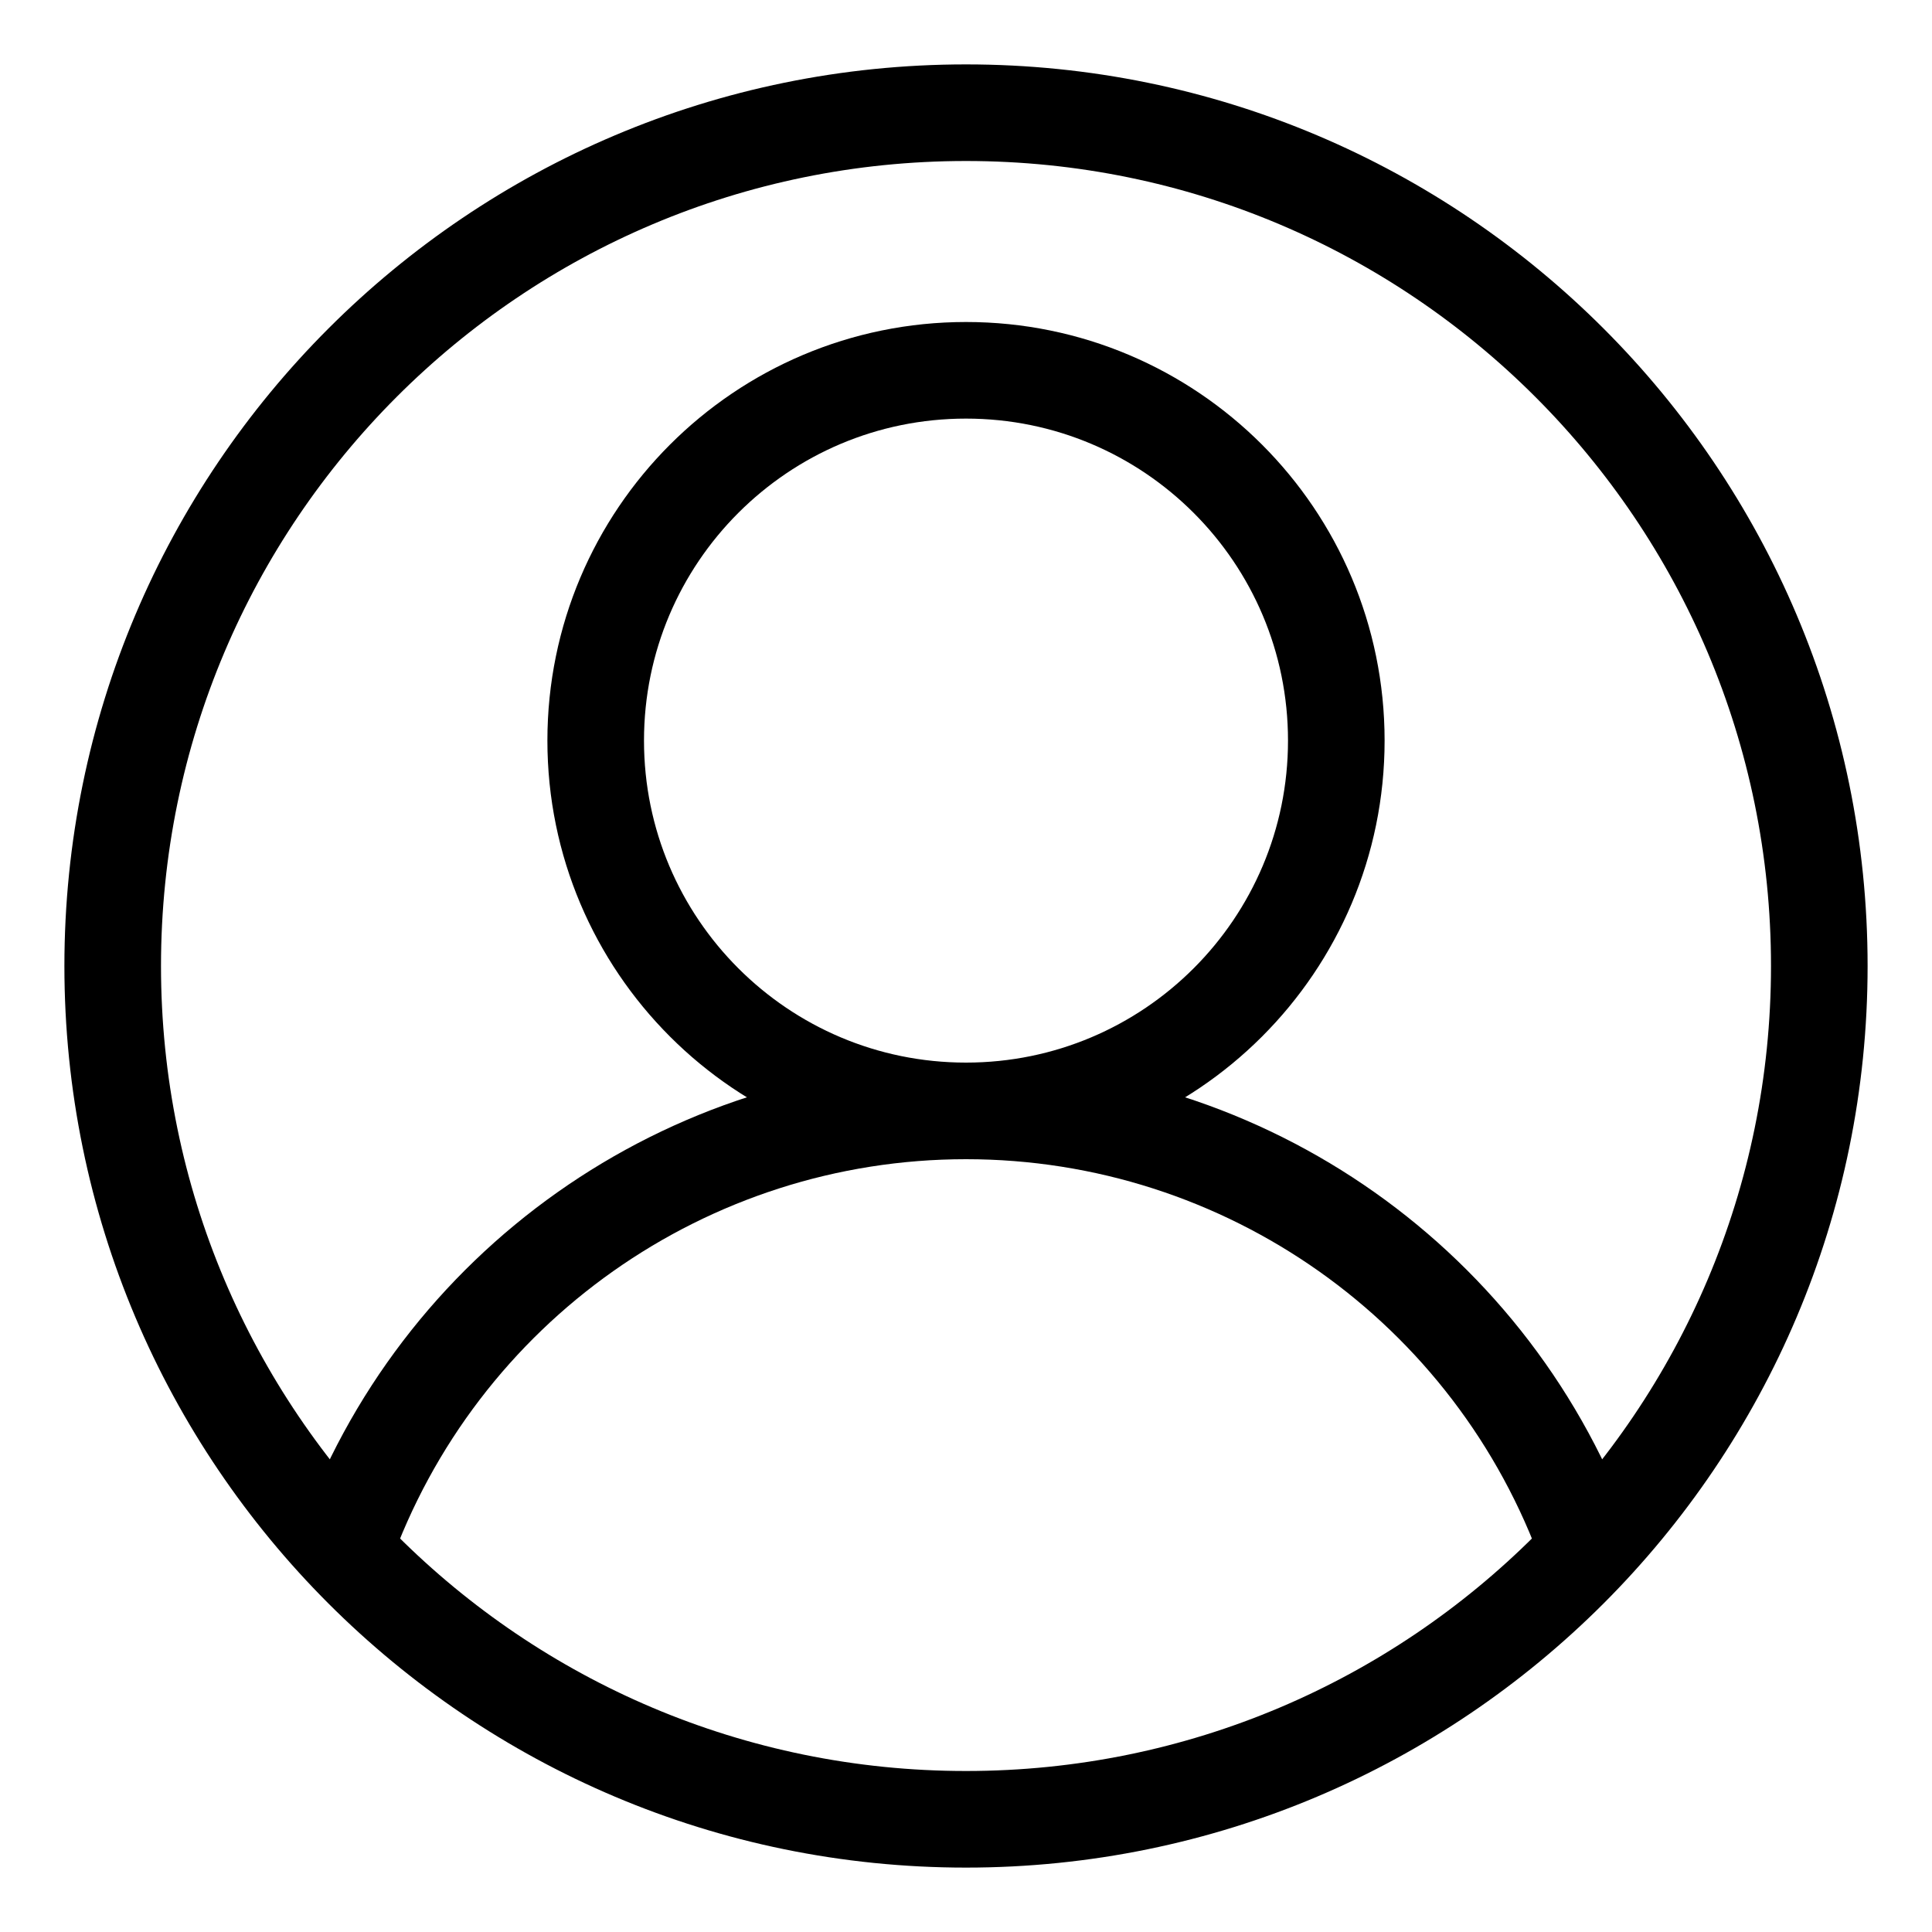
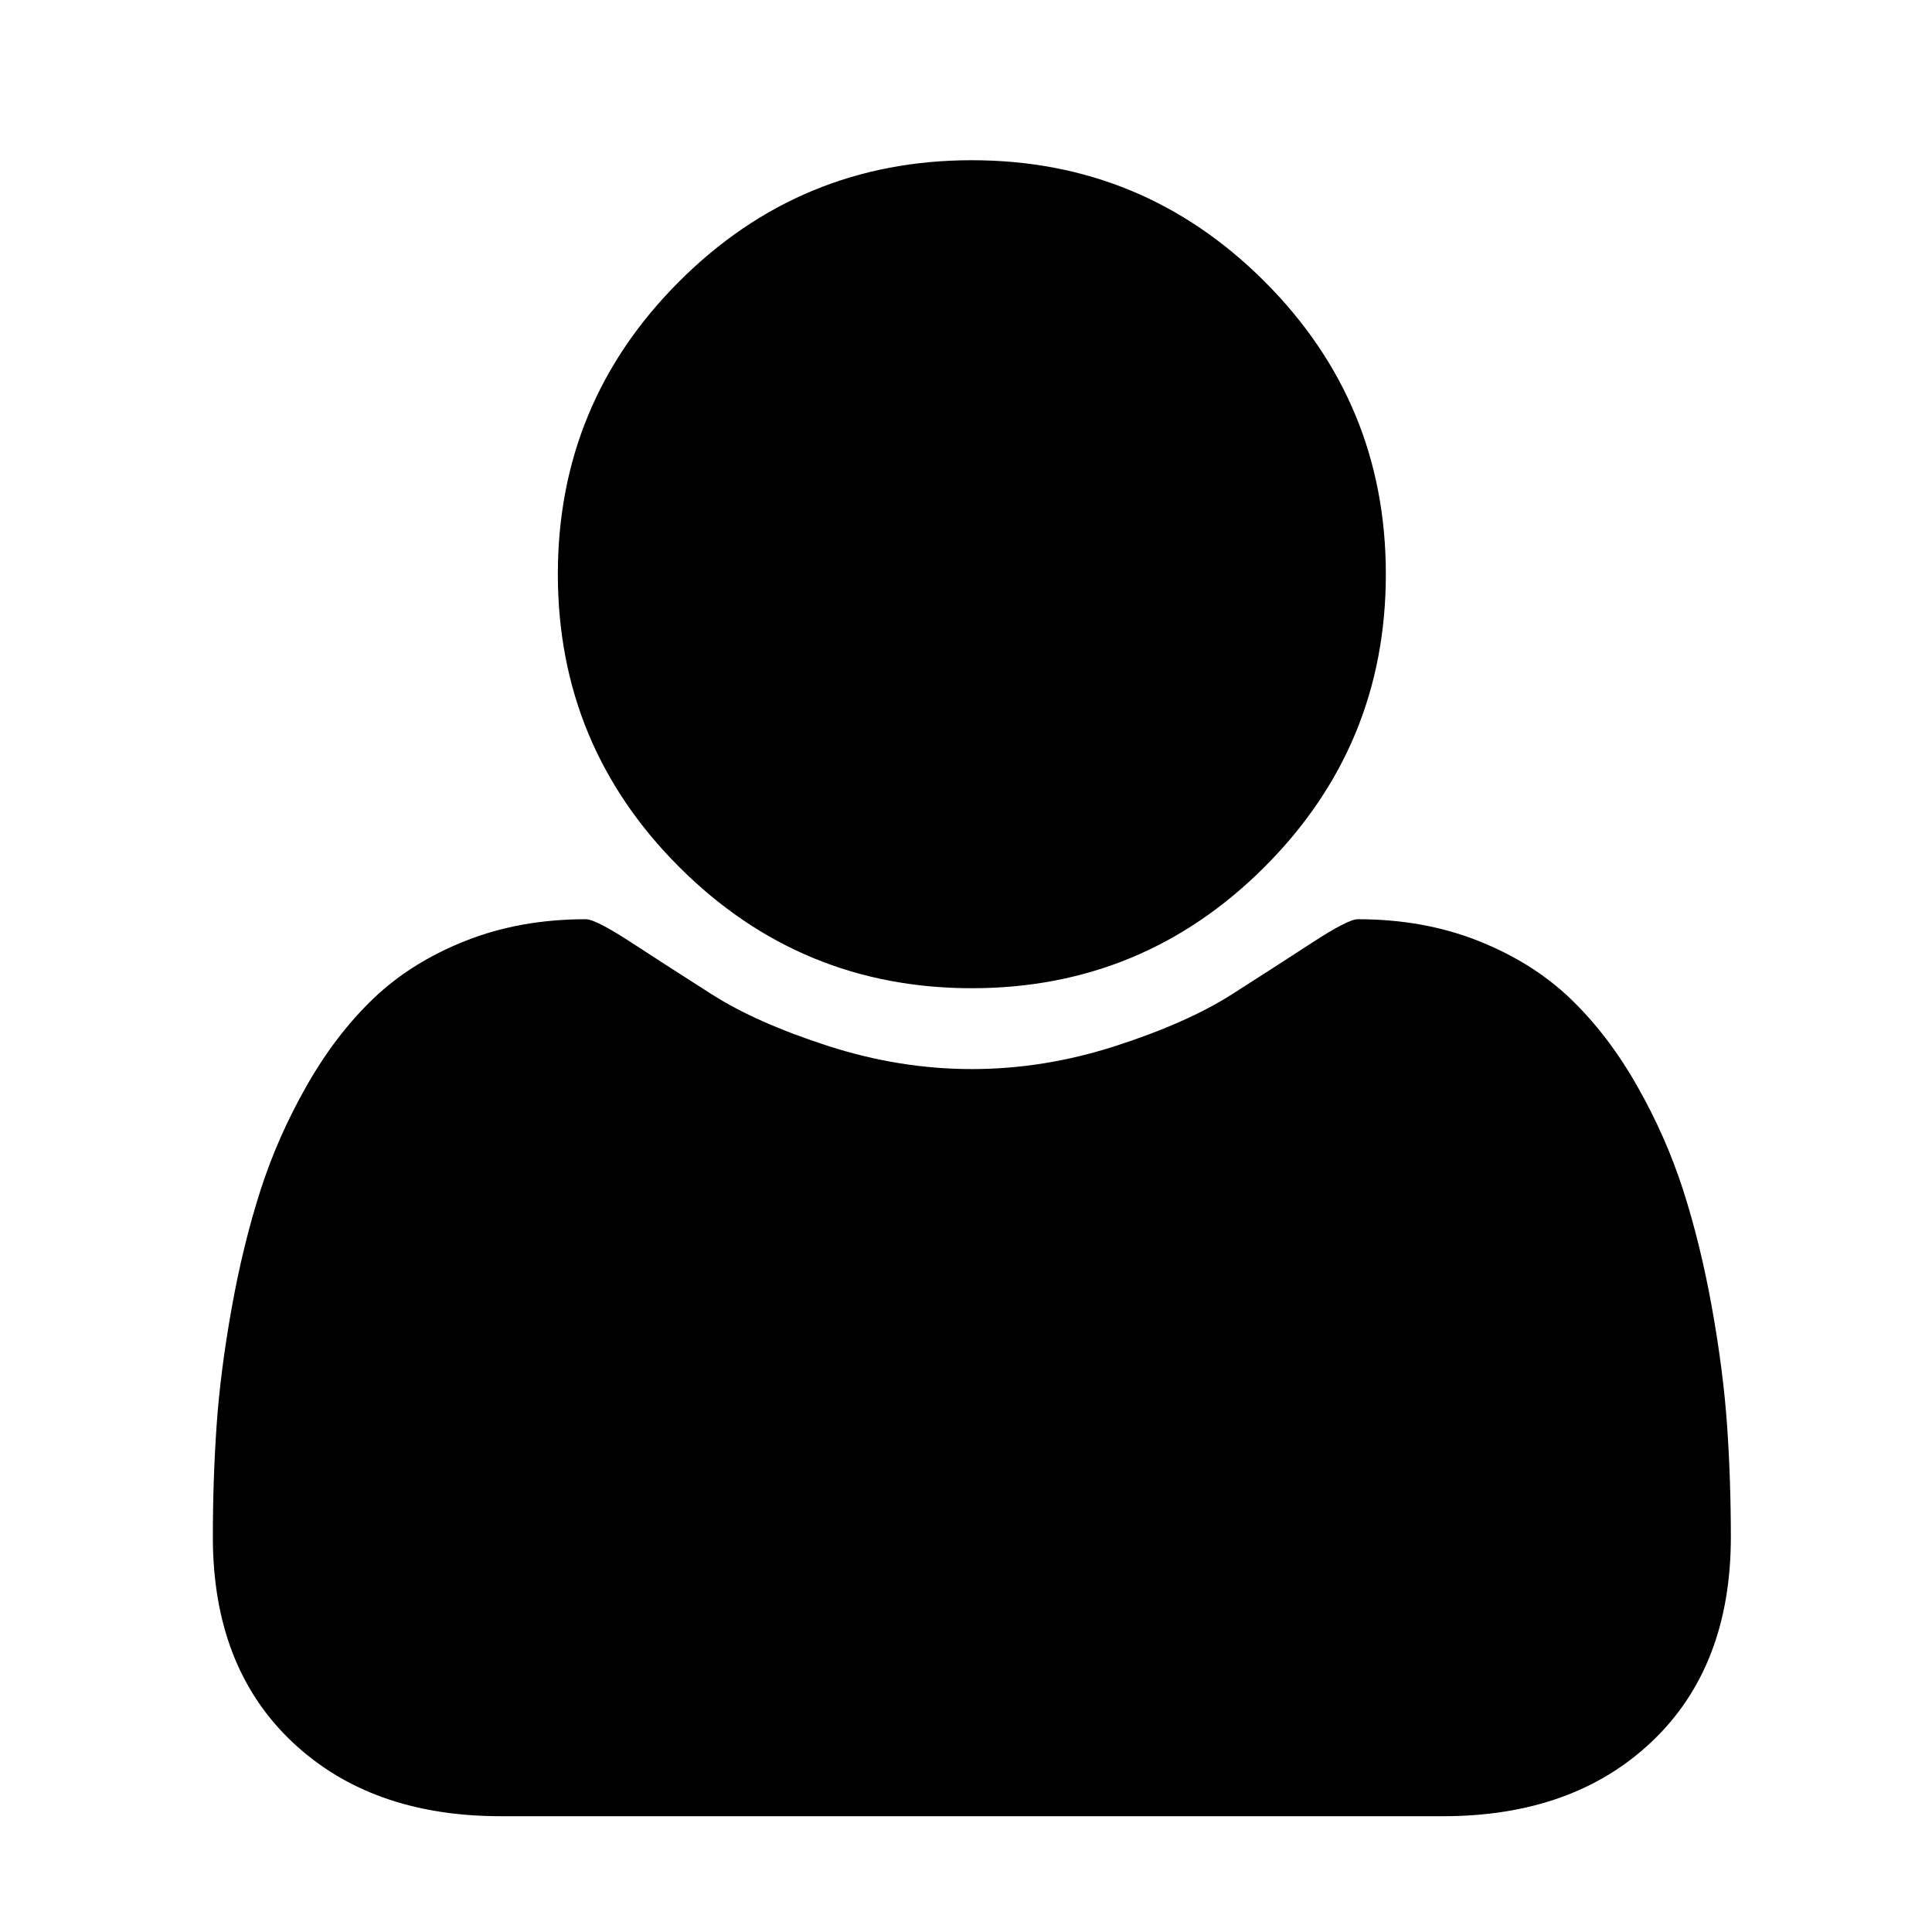
- <svg xmlns="http://www.w3.org/2000/svg" version="1.1" width="600" height="600" stroke="black" stroke-width="30" fill="none">
-   <circle cx="300" cy="300" r="265" />
-   <circle cx="300" cy="230" r="115" />
-   <path d="M106.819,481.4 a205,205 1 0,1 386.363,0" stroke-linecap="butt" />
+ <svg xmlns="http://www.w3.org/2000/svg" version="1.1" viewBox="0 -256 1792 1792">
+   <g transform="matrix(1,0,0,-1,197.4237,1300.61)">
+     <path d="M 1408,131 Q 1408,11 1335,-58.5 1262,-128 1141,-128 H 267 Q 146,-128 73,-58.5 0,11 0,131 0,184 3.5,234.5 7,285 17.5,343.5 28,402 44,452 q 16,50 43,97.5 27,47.5 62,81 35,33.5 85.5,53.5 50.5,20 111.5,20 9,0 42,-21.5 33,-21.5 74.5,-48 41.5,-26.5 108,-48 Q 637,565 704,565 q 67,0 133.5,21.5 66.5,21.5 108,48 41.5,26.5 74.5,48 33,21.5 42,21.5 61,0 111.5,-20 50.5,-20 85.5,-53.5 35,-33.5 62,-81 27,-47.5 43,-97.5 16,-50 26.5,-108.5 10.5,-58.5 14,-109 Q 1408,184 1408,131 z m -320,893 Q 1088,865 975.5,752.5 863,640 704,640 545,640 432.5,752.5 320,865 320,1024 320,1183 432.5,1295.5 545,1408 704,1408 863,1408 975.5,1295.5 1088,1183 1088,1024 z" />
+   </g>
</svg>
